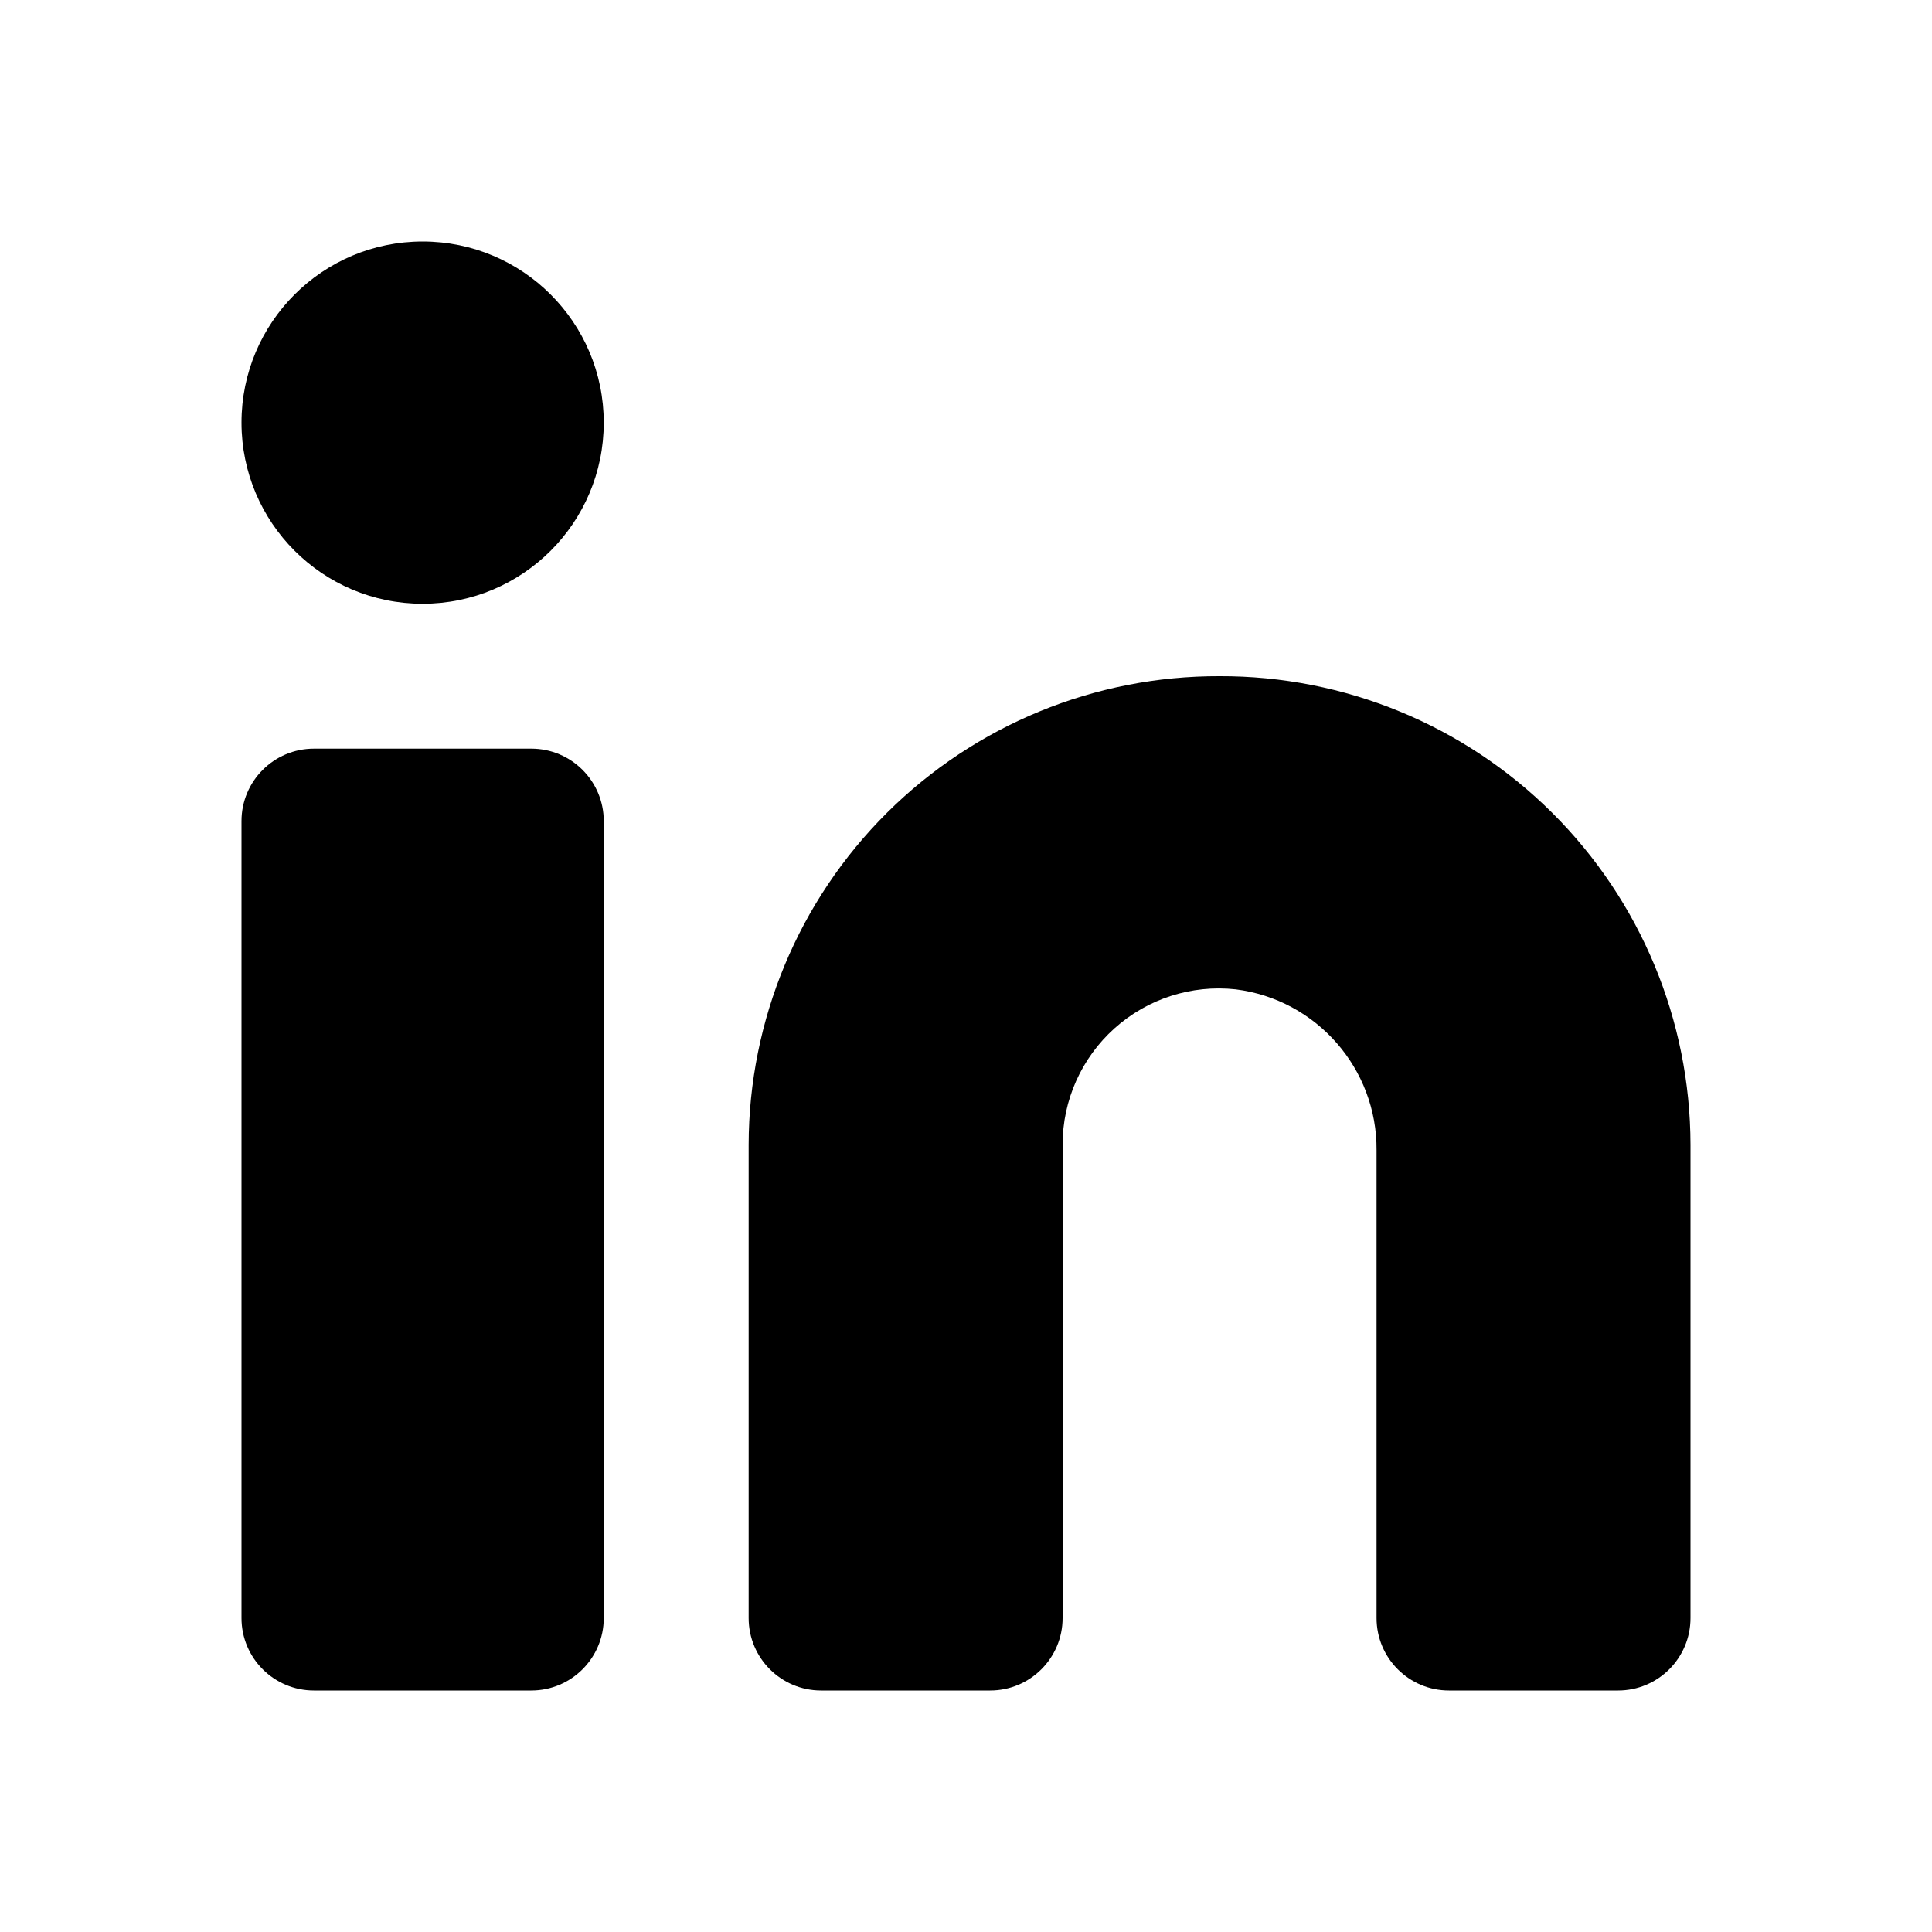
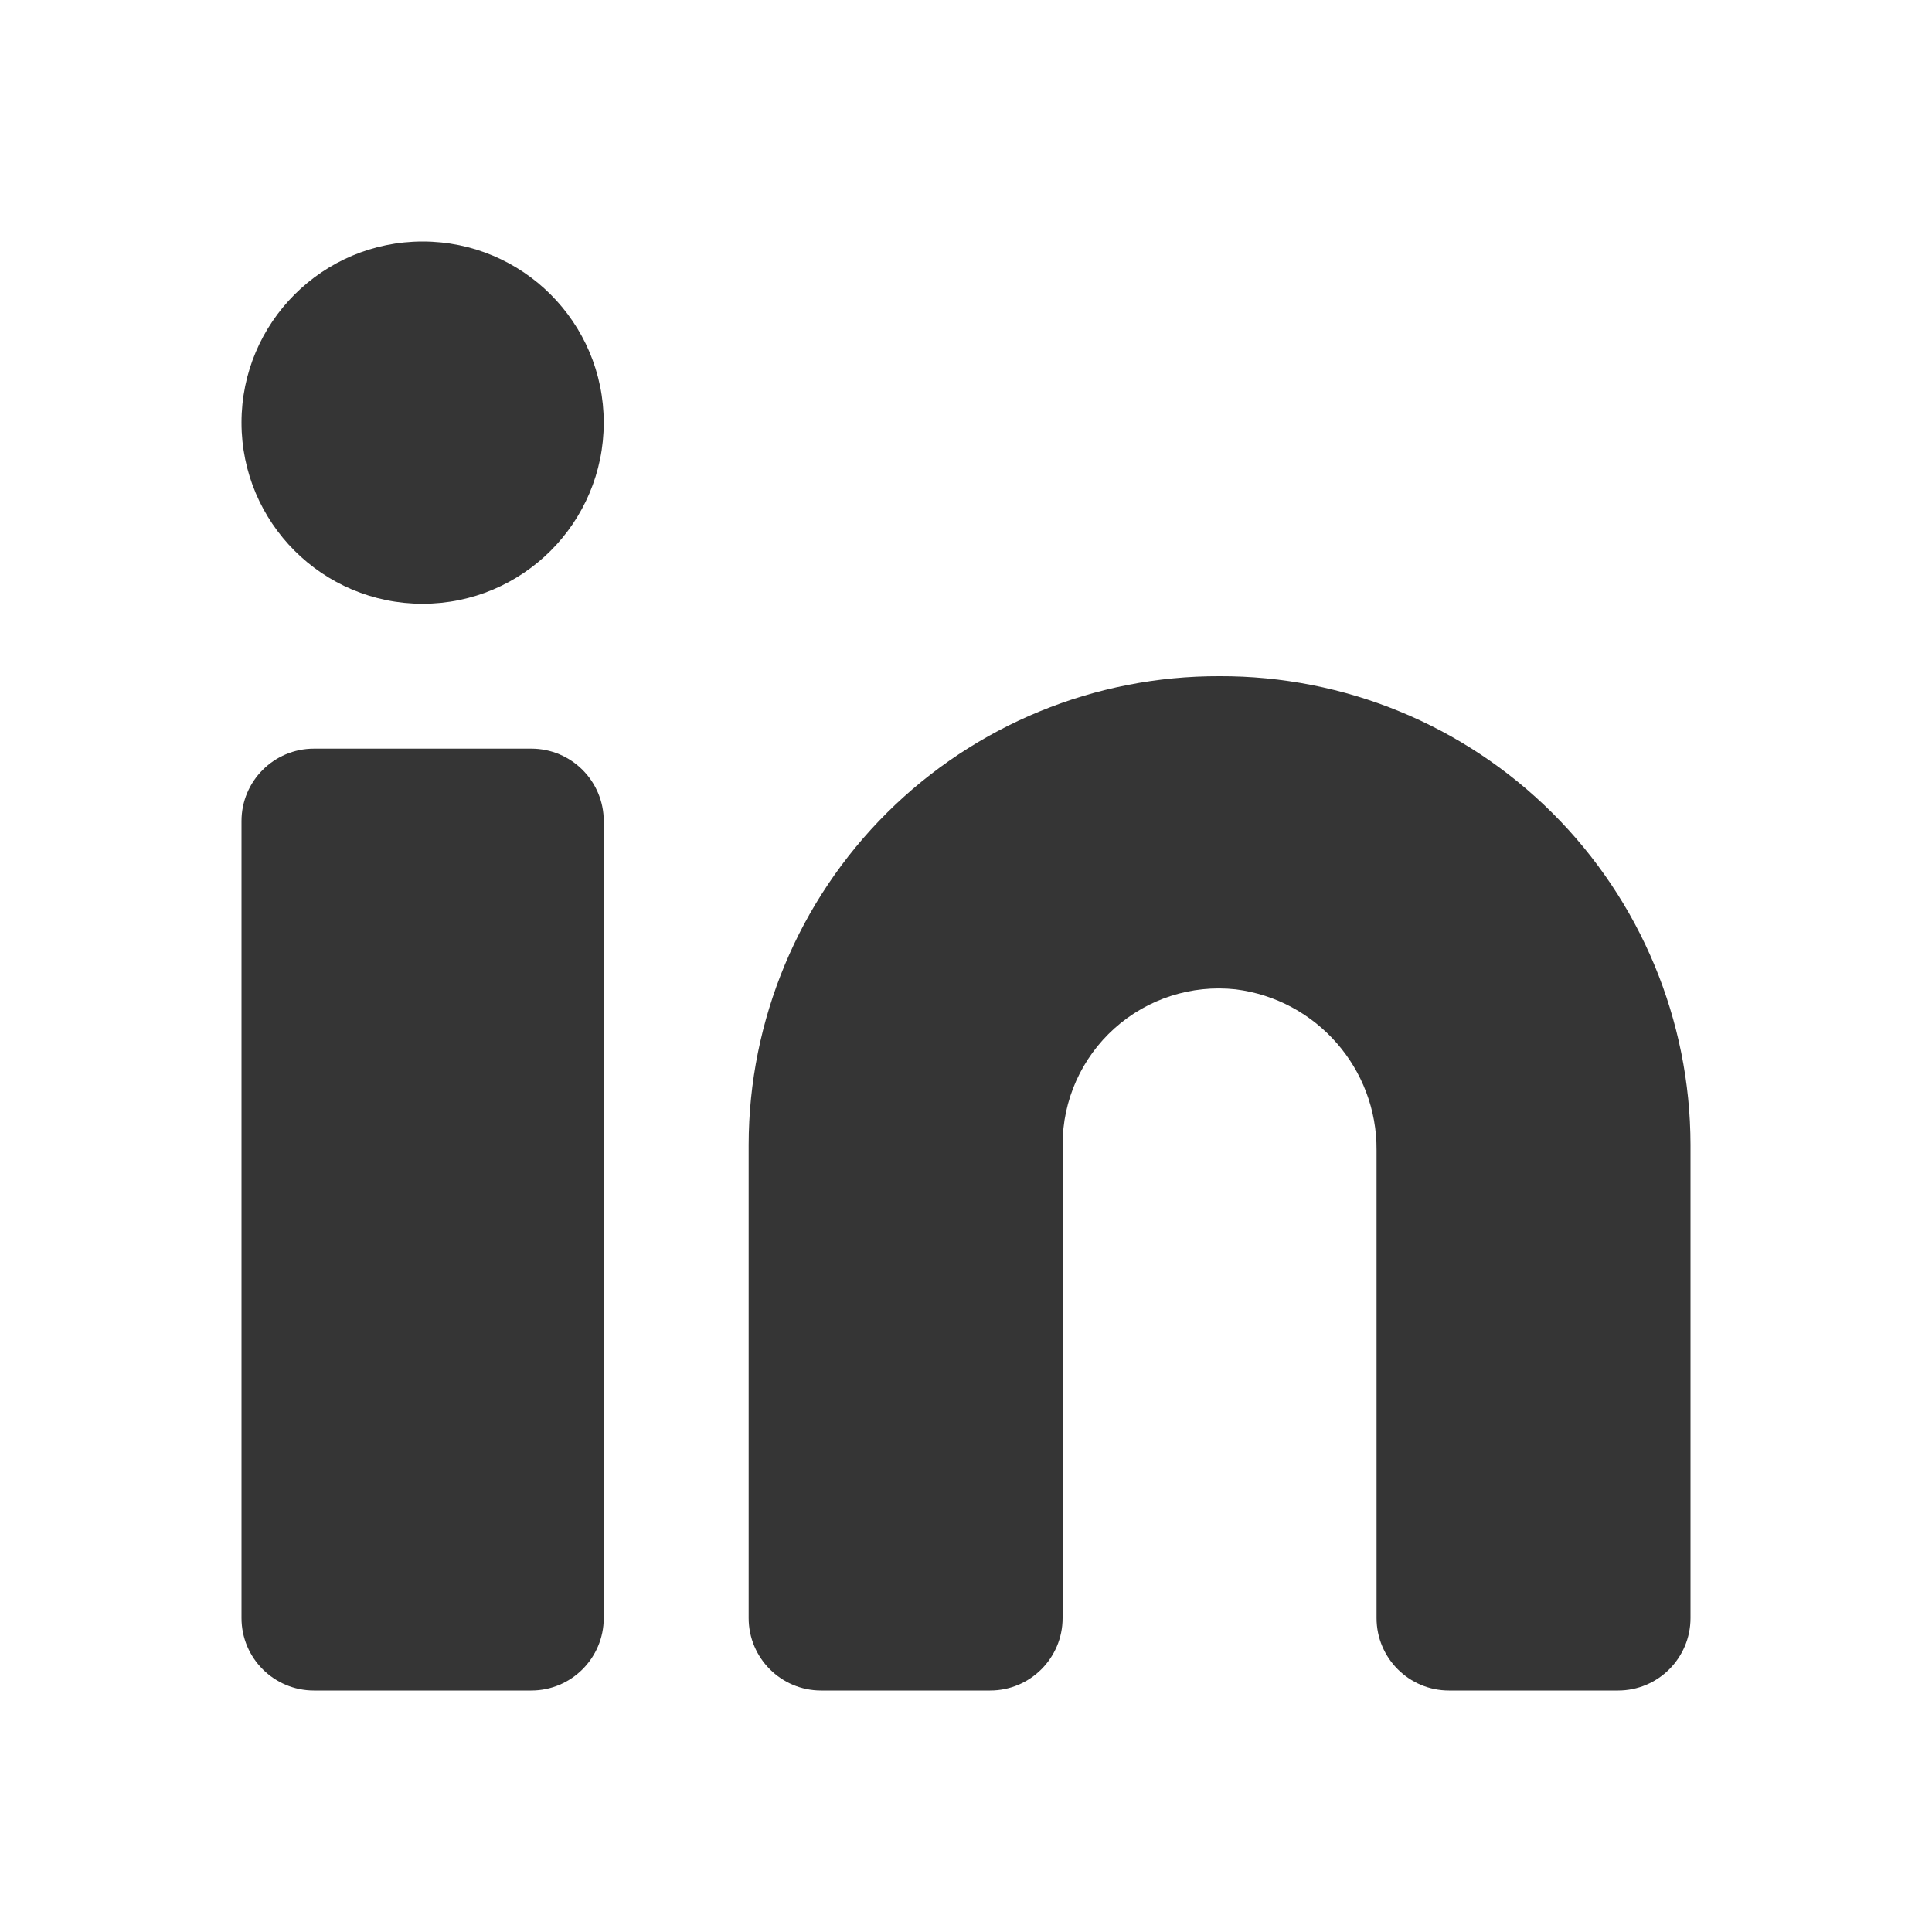
- <svg xmlns="http://www.w3.org/2000/svg" viewBox="0 0 24 24">
+ <svg xmlns="http://www.w3.org/2000/svg" fill="#353535" viewBox="0 0 24 24">
  <g data-name="Layer 2">
    <g data-name="linkedin">
      <rect width="24" height="24" transform="rotate(180 12 12)" opacity="0" />
      <path d="M15.15 8.4a5.83 5.83 0 0 0-5.85 5.82v5.88a.9.9 0 0 0 .9.9h2.1a.9.9 0 0 0 .9-.9v-5.88a1.94 1.94 0 0 1 2.15-1.93 2 2 0 0 1 1.75 2v5.81a.9.9 0 0 0 .9.9h2.1a.9.9 0 0 0 .9-.9v-5.88a5.83 5.83 0 0 0-5.85-5.82z" />
      <rect x="3" y="9.3" width="4.5" height="11.7" rx=".9" ry=".9" />
      <circle cx="5.25" cy="5.25" r="2.25" />
    </g>
  </g>
</svg>
